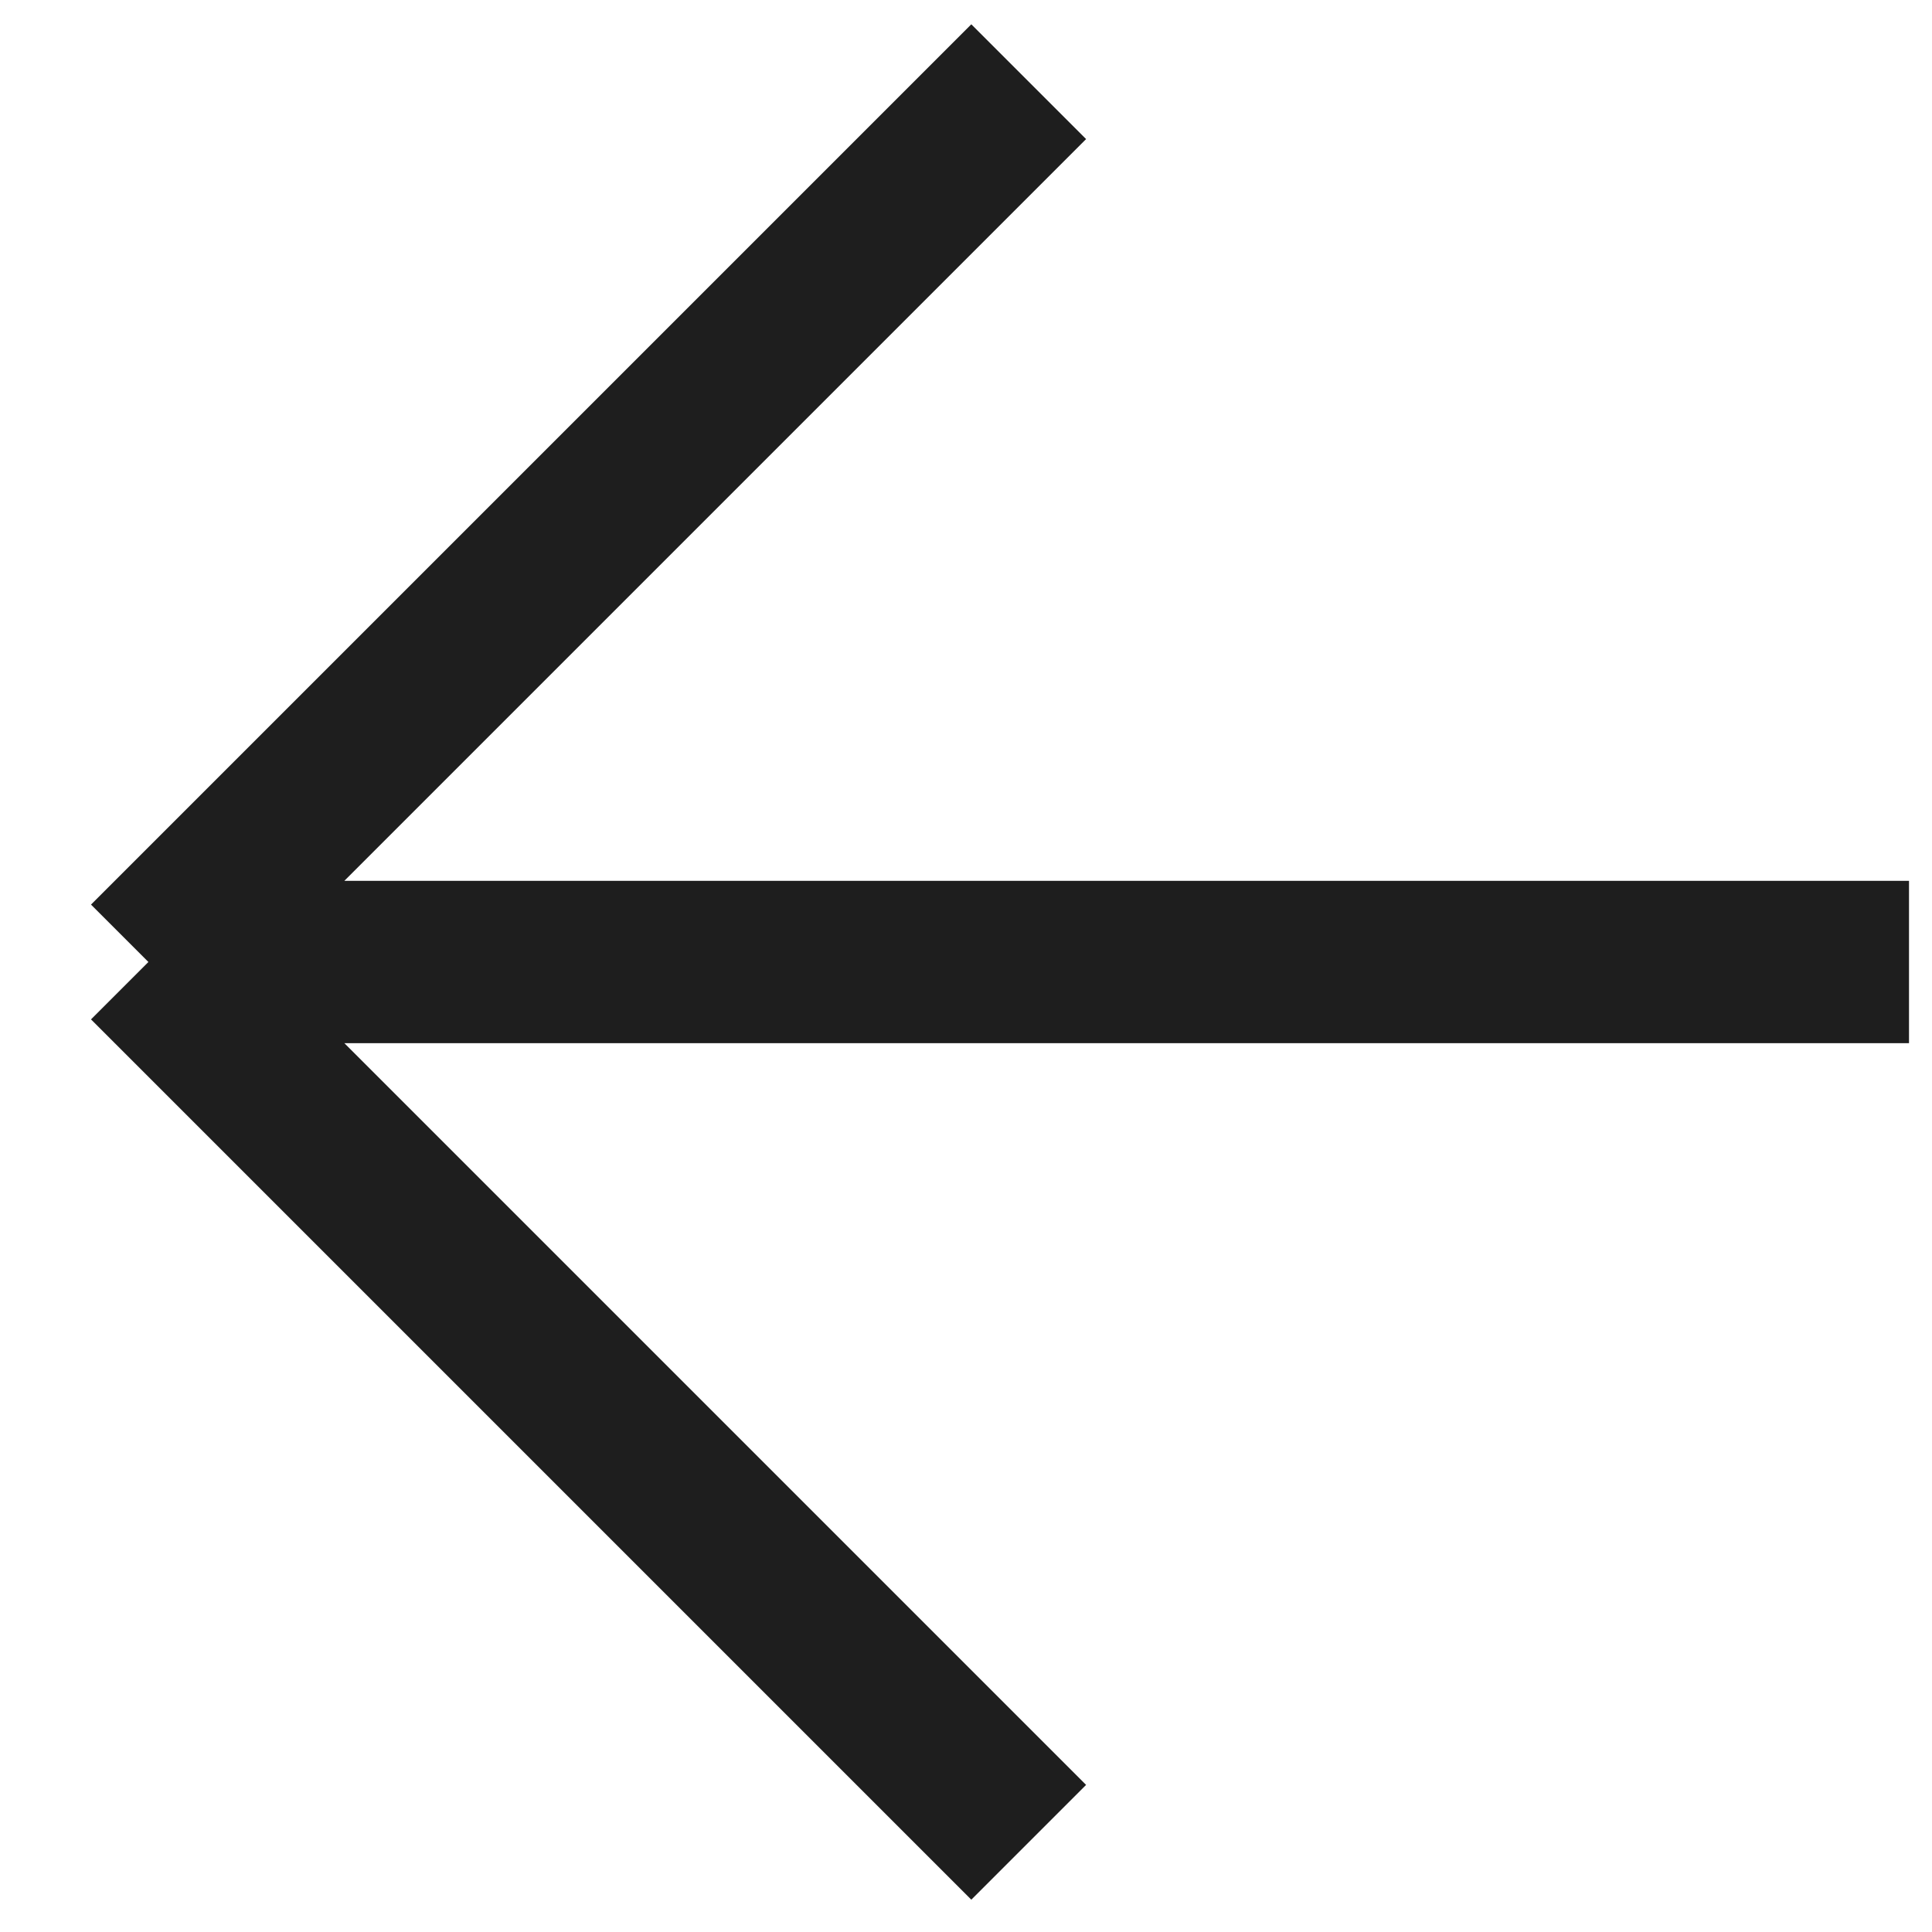
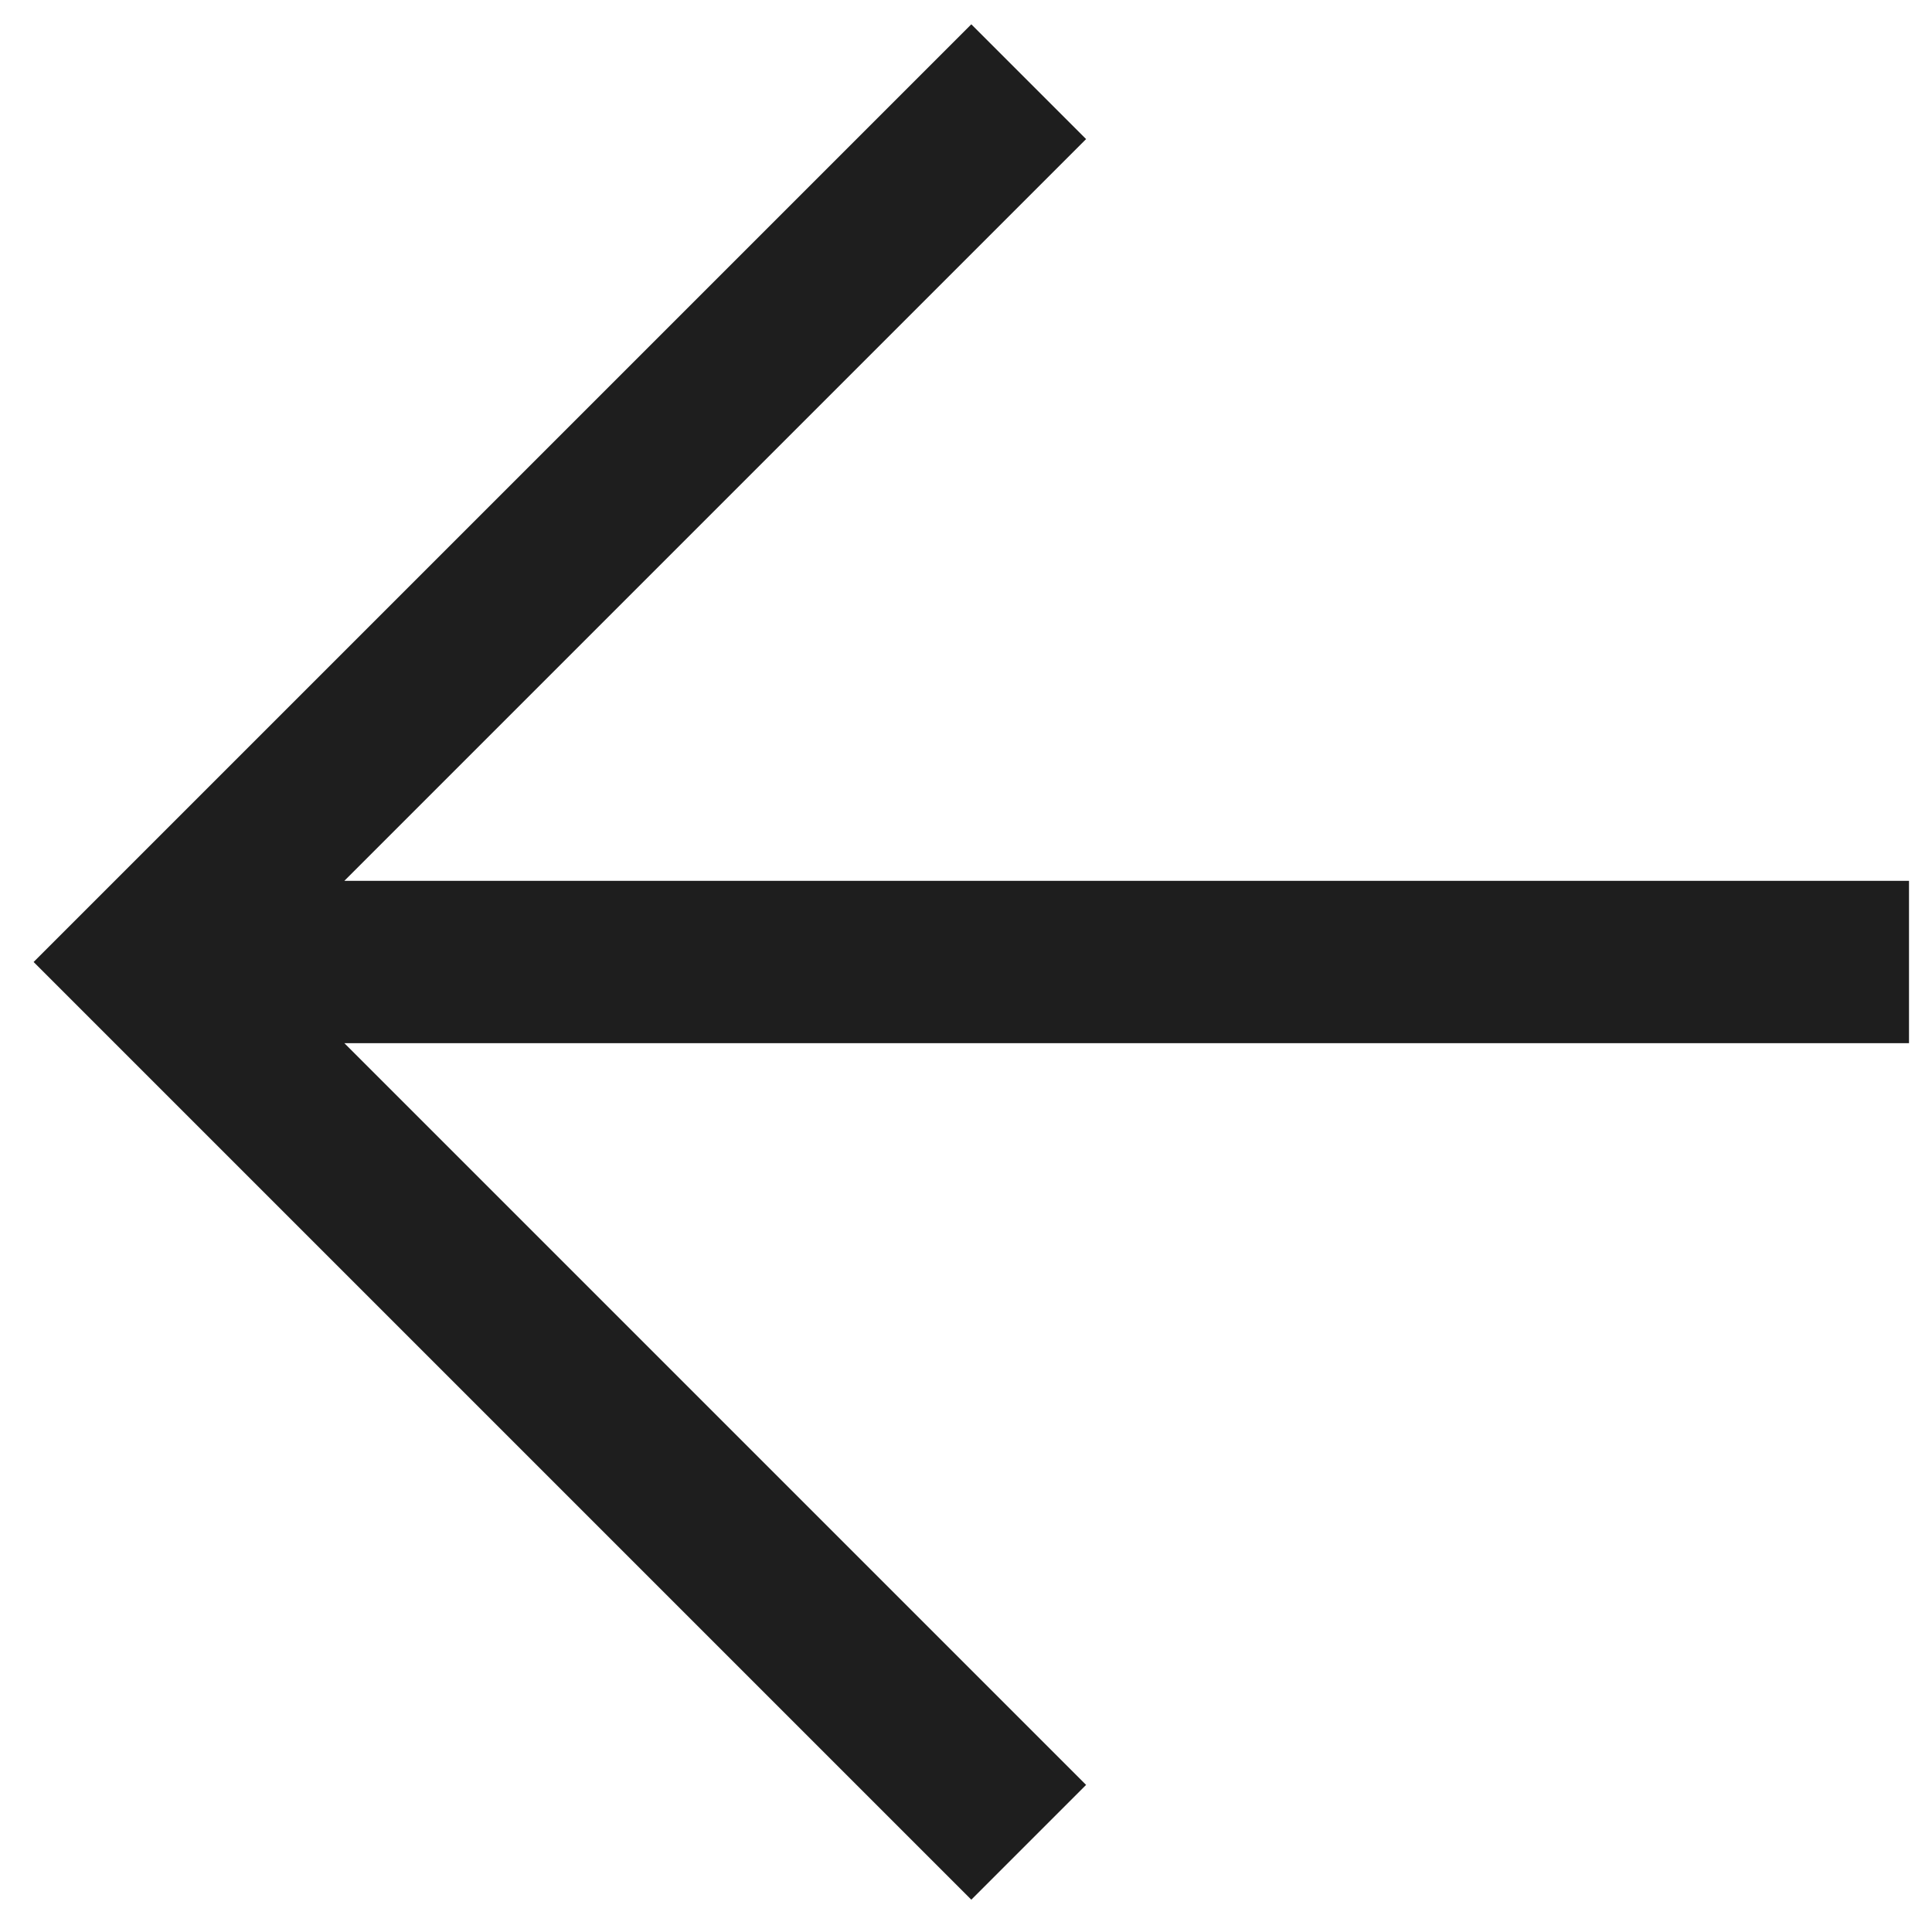
<svg xmlns="http://www.w3.org/2000/svg" width="42" height="42" viewBox="0 0 42 42" fill="none">
-   <path d="M22.363 40.05L3.226 20.913M3.226 20.913L22.363 1.776M3.226 20.913L41.5 20.913" stroke="#1E1E1E" stroke-width="3.529" />
+   <path d="M22.363 40.05L3.226 20.913L22.363 1.776M3.226 20.913L41.5 20.913" stroke="#1E1E1E" stroke-width="3.529" />
</svg>
